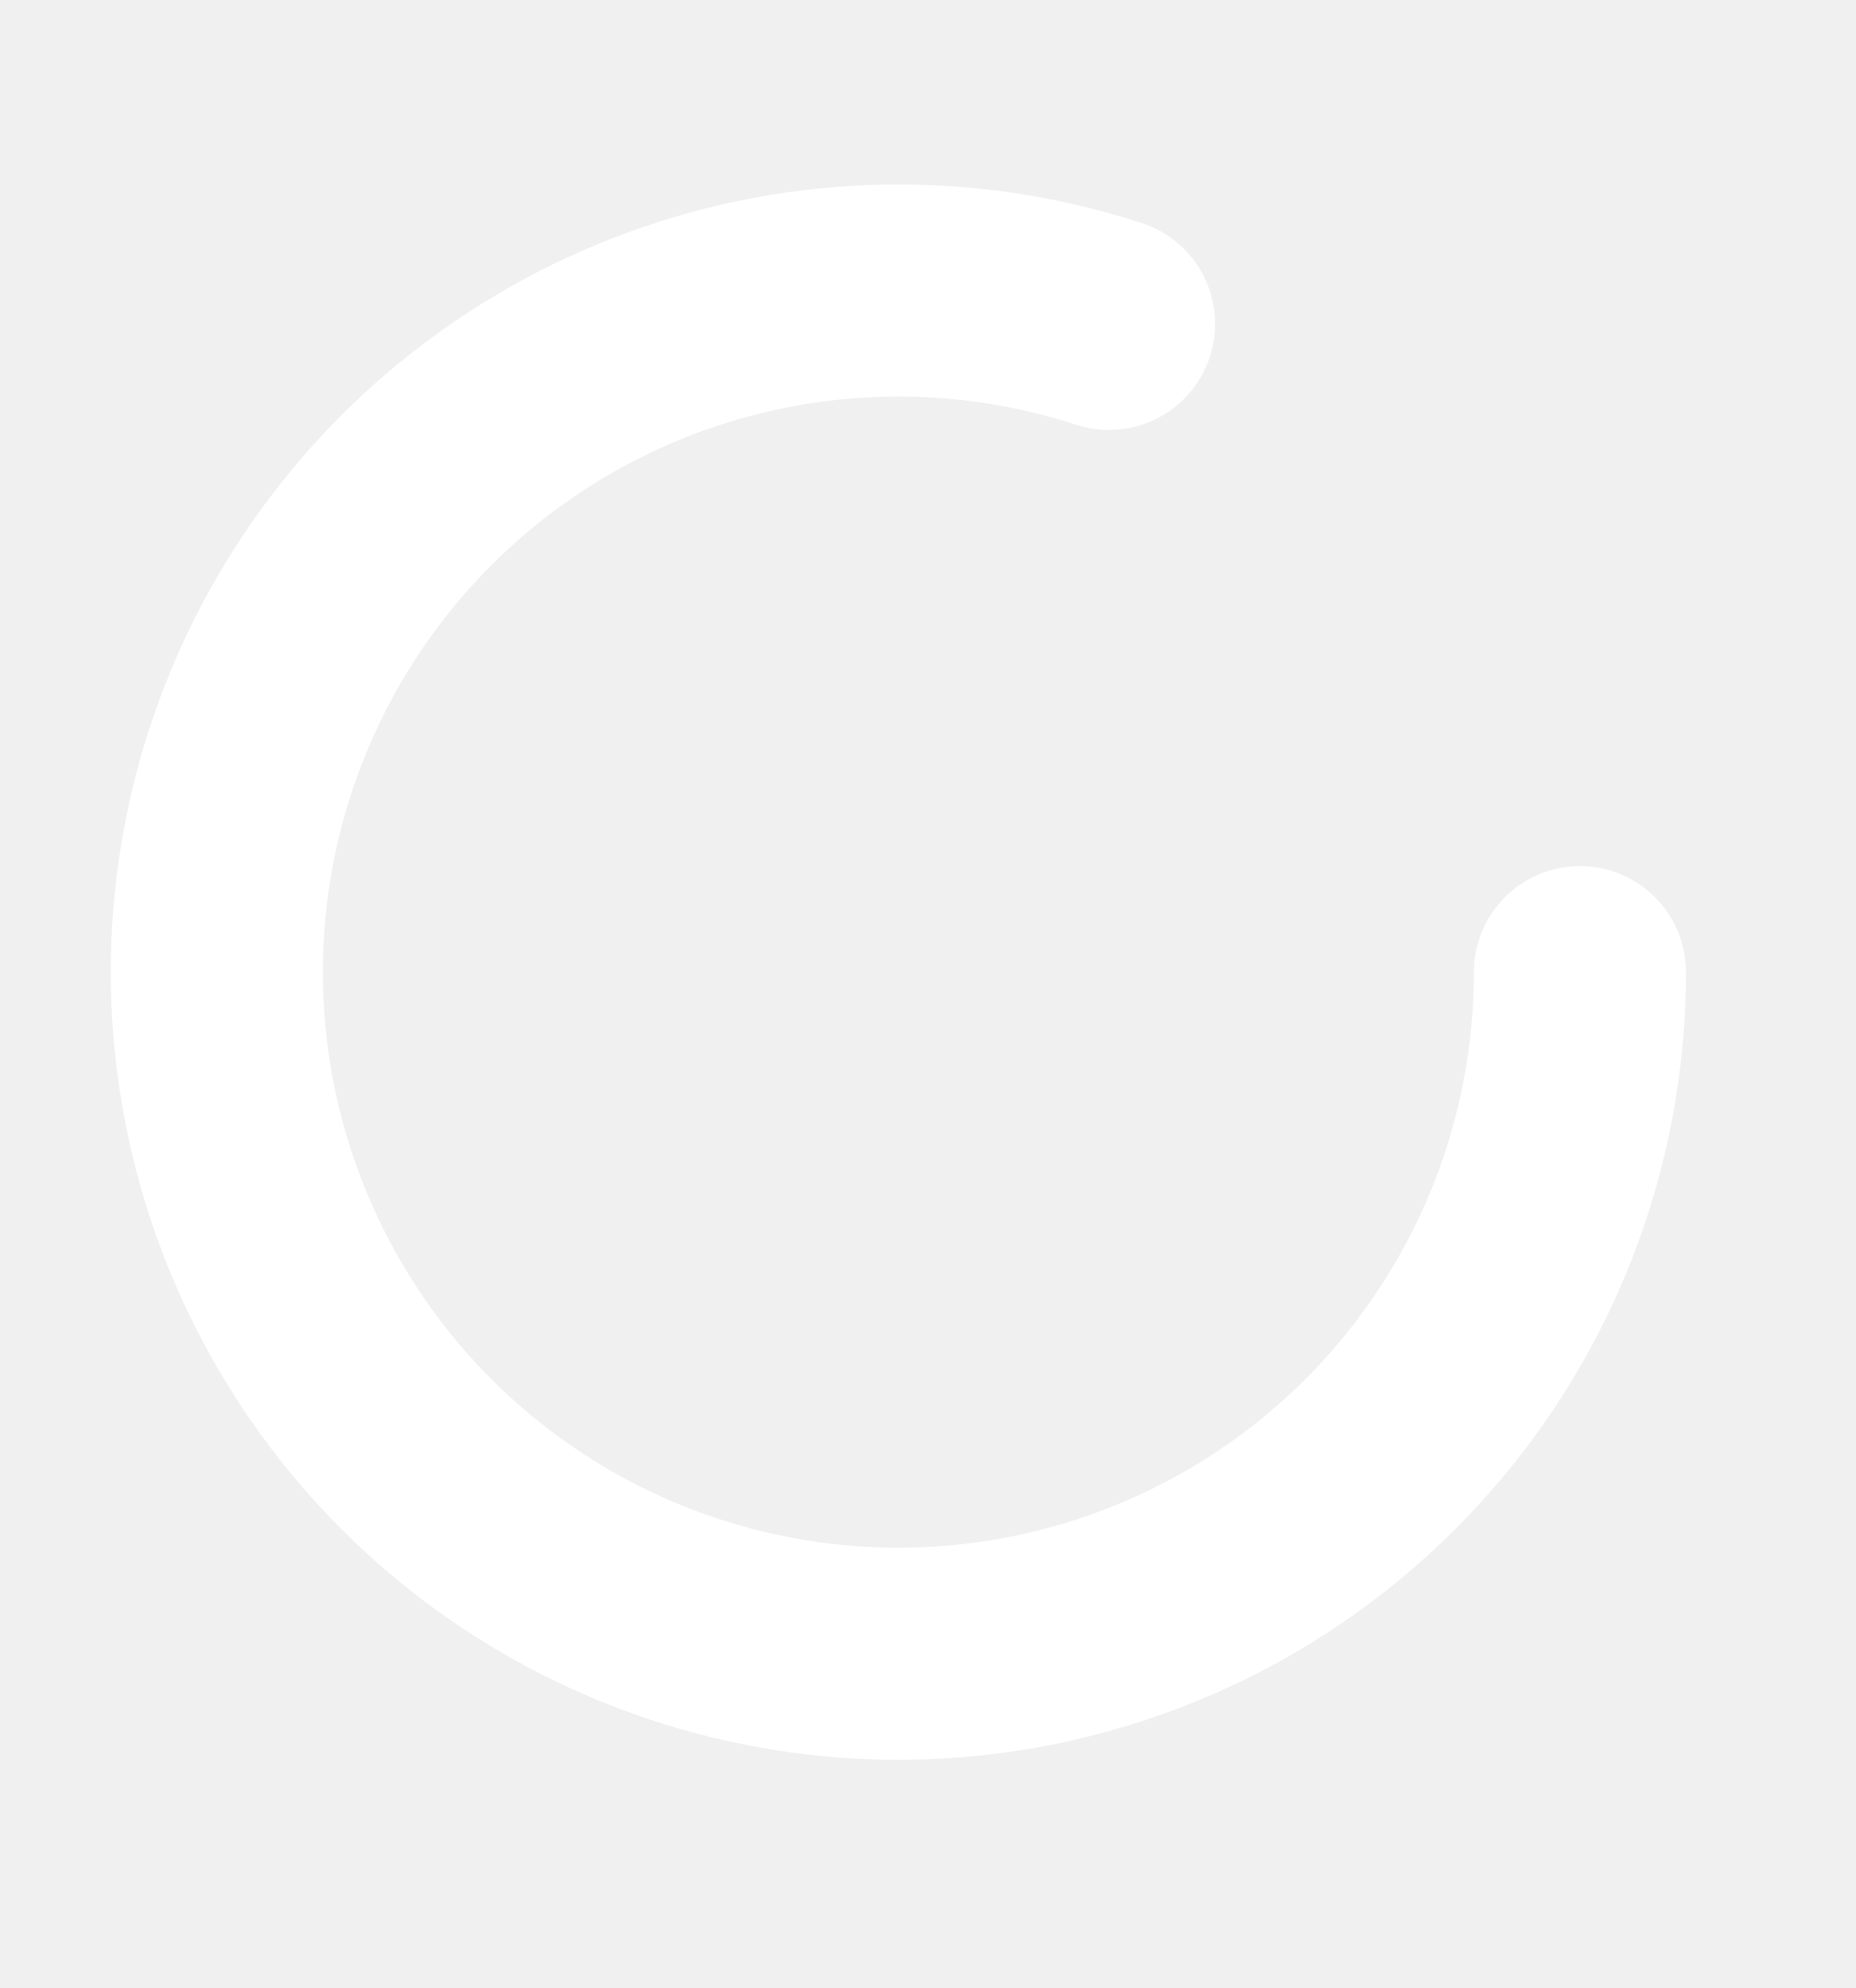
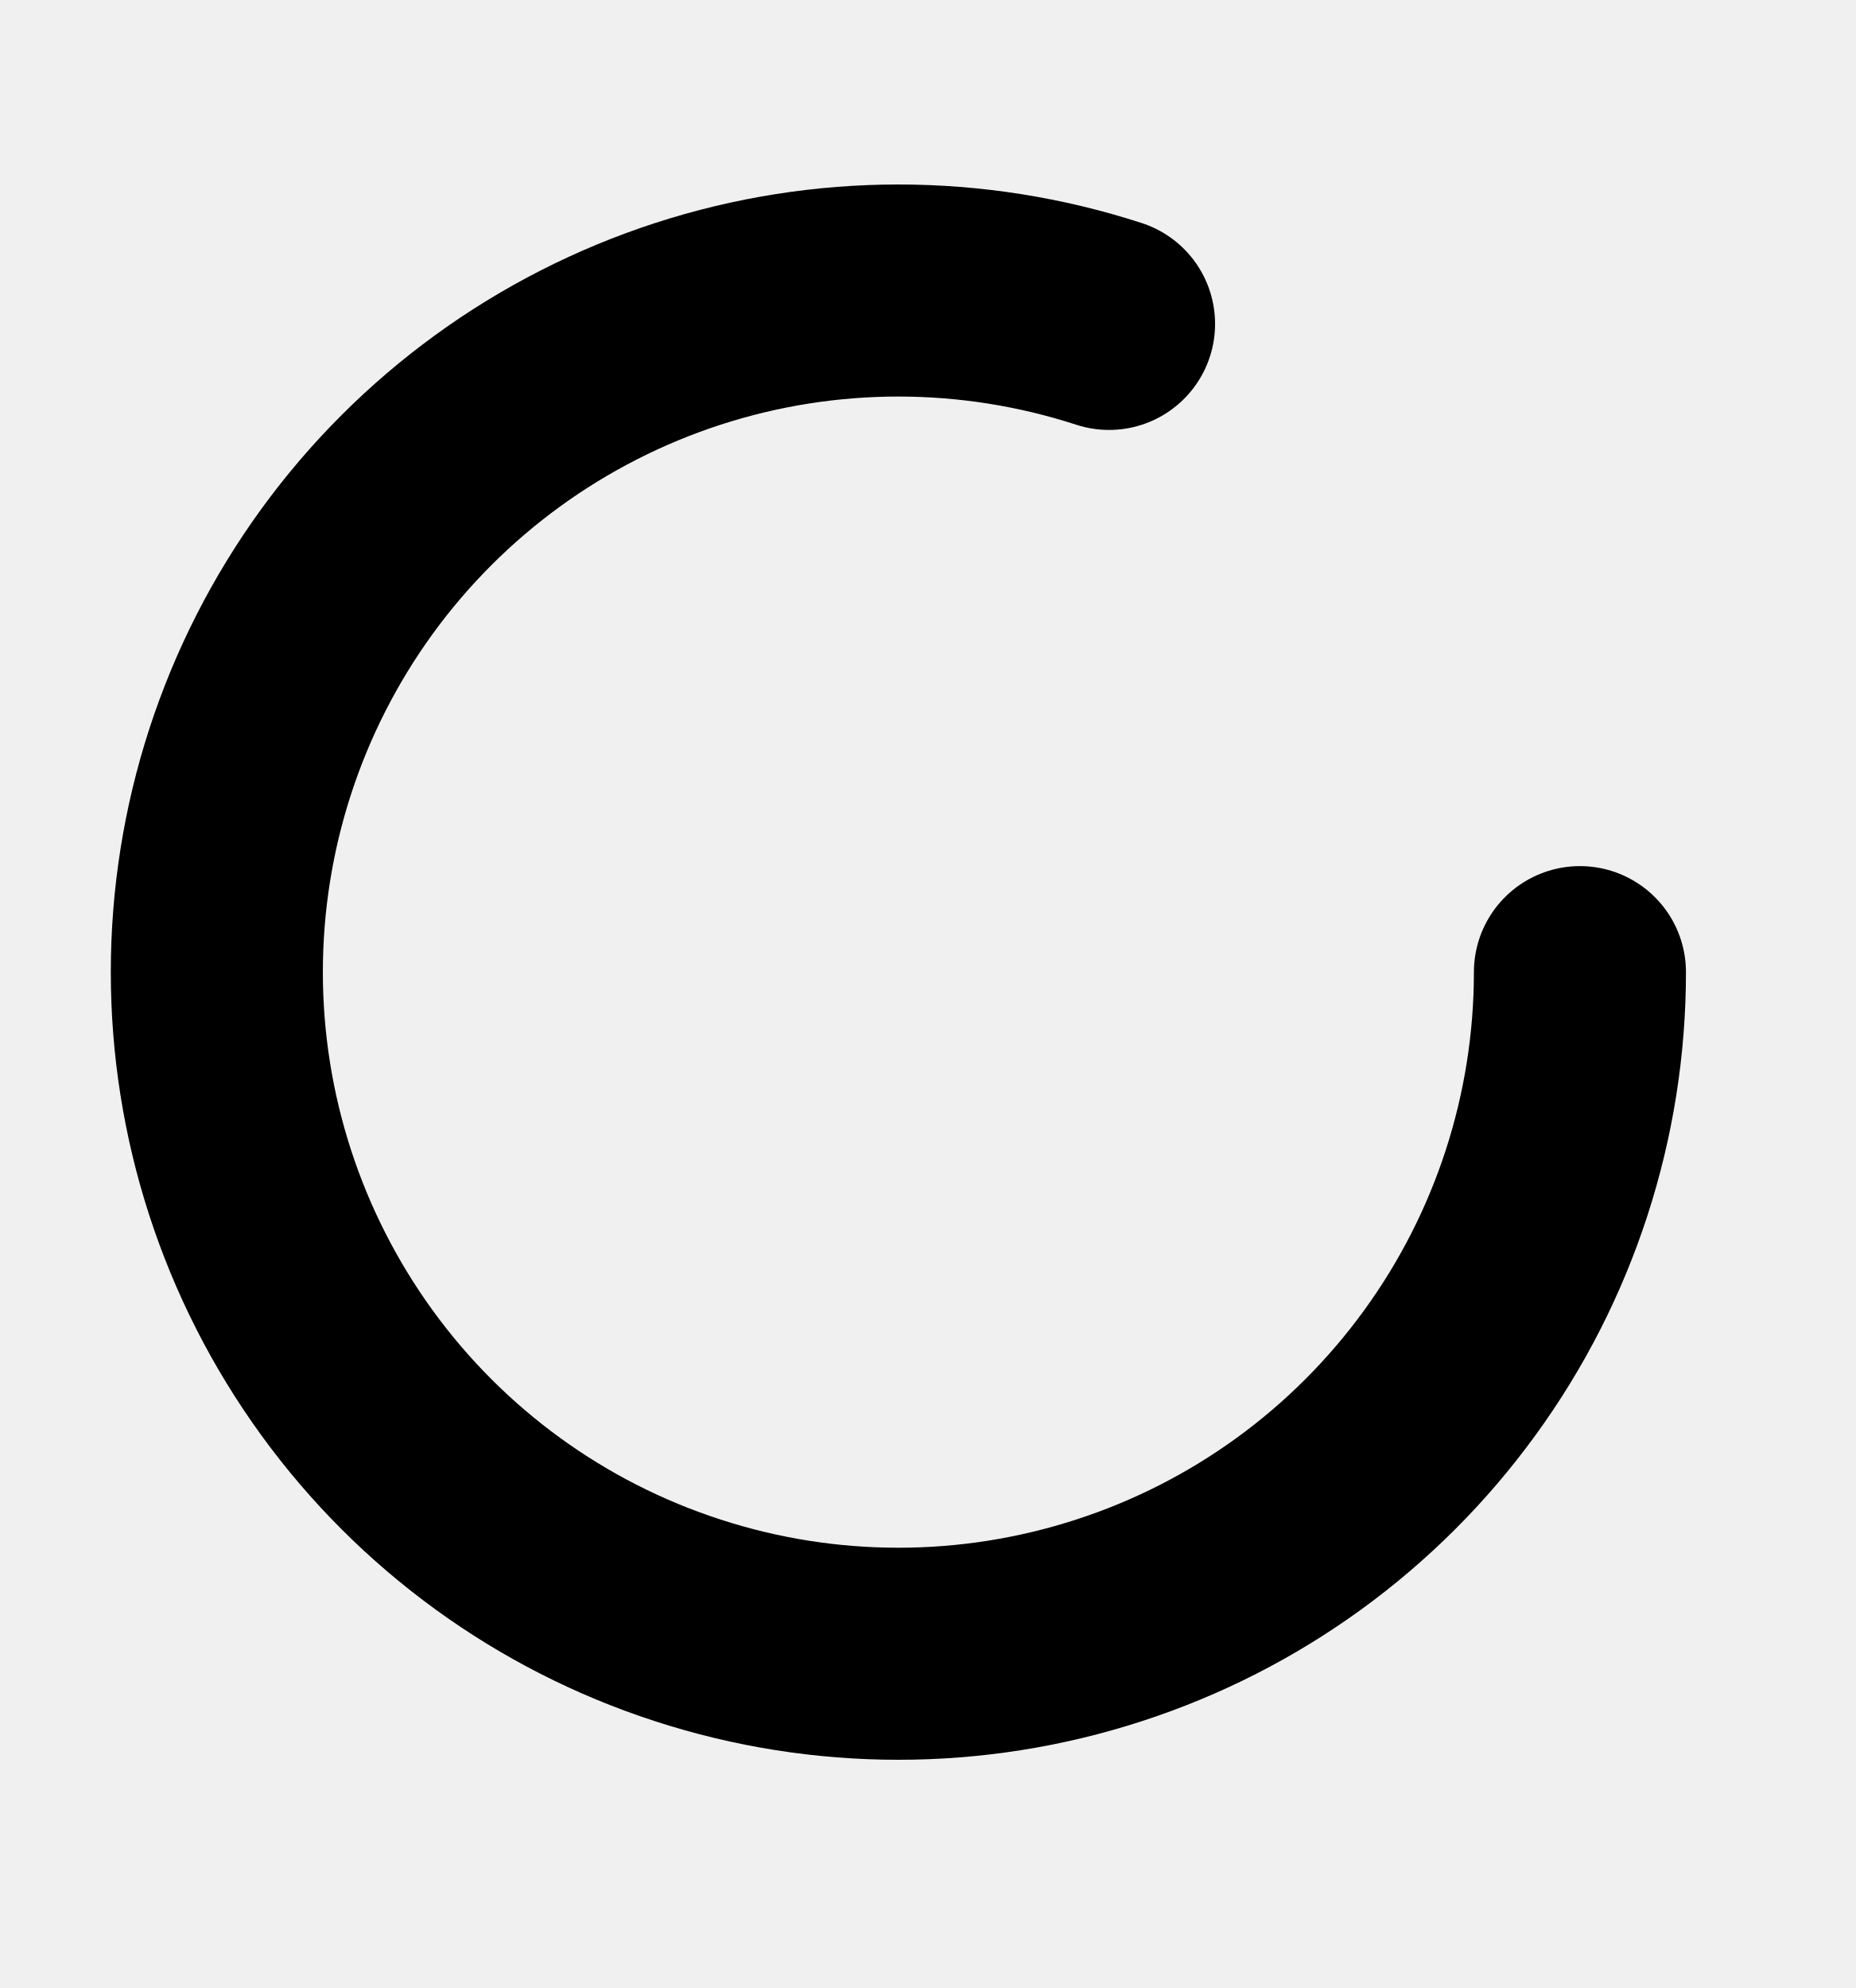
<svg xmlns="http://www.w3.org/2000/svg" width="14" height="15" viewBox="0 0 14 15" fill="none">
  <g clip-path="url(#clip0_4605_69)">
-     <path d="M11.921 7.335C11.921 8.421 11.578 9.48 10.939 10.358C10.301 11.237 9.401 11.891 8.368 12.226C7.335 12.562 6.222 12.562 5.189 12.226C4.156 11.891 3.256 11.237 2.618 10.358C1.98 9.479 1.636 8.421 1.636 7.335C1.636 6.249 1.98 5.191 2.618 4.312C3.256 3.434 4.156 2.78 5.189 2.444C6.222 2.108 7.335 2.108 8.368 2.444" stroke="white" stroke-width="1.6" stroke-linecap="round" stroke-linejoin="round" />
+     <path d="M11.921 7.335C11.921 8.421 11.578 9.48 10.939 10.358C10.301 11.237 9.401 11.891 8.368 12.226C7.335 12.562 6.222 12.562 5.189 12.226C4.156 11.891 3.256 11.237 2.618 10.358C1.98 9.479 1.636 8.421 1.636 7.335C1.636 6.249 1.98 5.191 2.618 4.312C3.256 3.434 4.156 2.78 5.189 2.444C6.222 2.108 7.335 2.108 8.368 2.444" stroke="currentColor" stroke-width="1.6" stroke-linecap="round" stroke-linejoin="round" />
  </g>
  <defs>
    <clipPath id="clip0_4605_69">
      <rect width="13.714" height="13.714" fill="white" transform="translate(0.142822 0.422913)" />
    </clipPath>
  </defs>
</svg>
